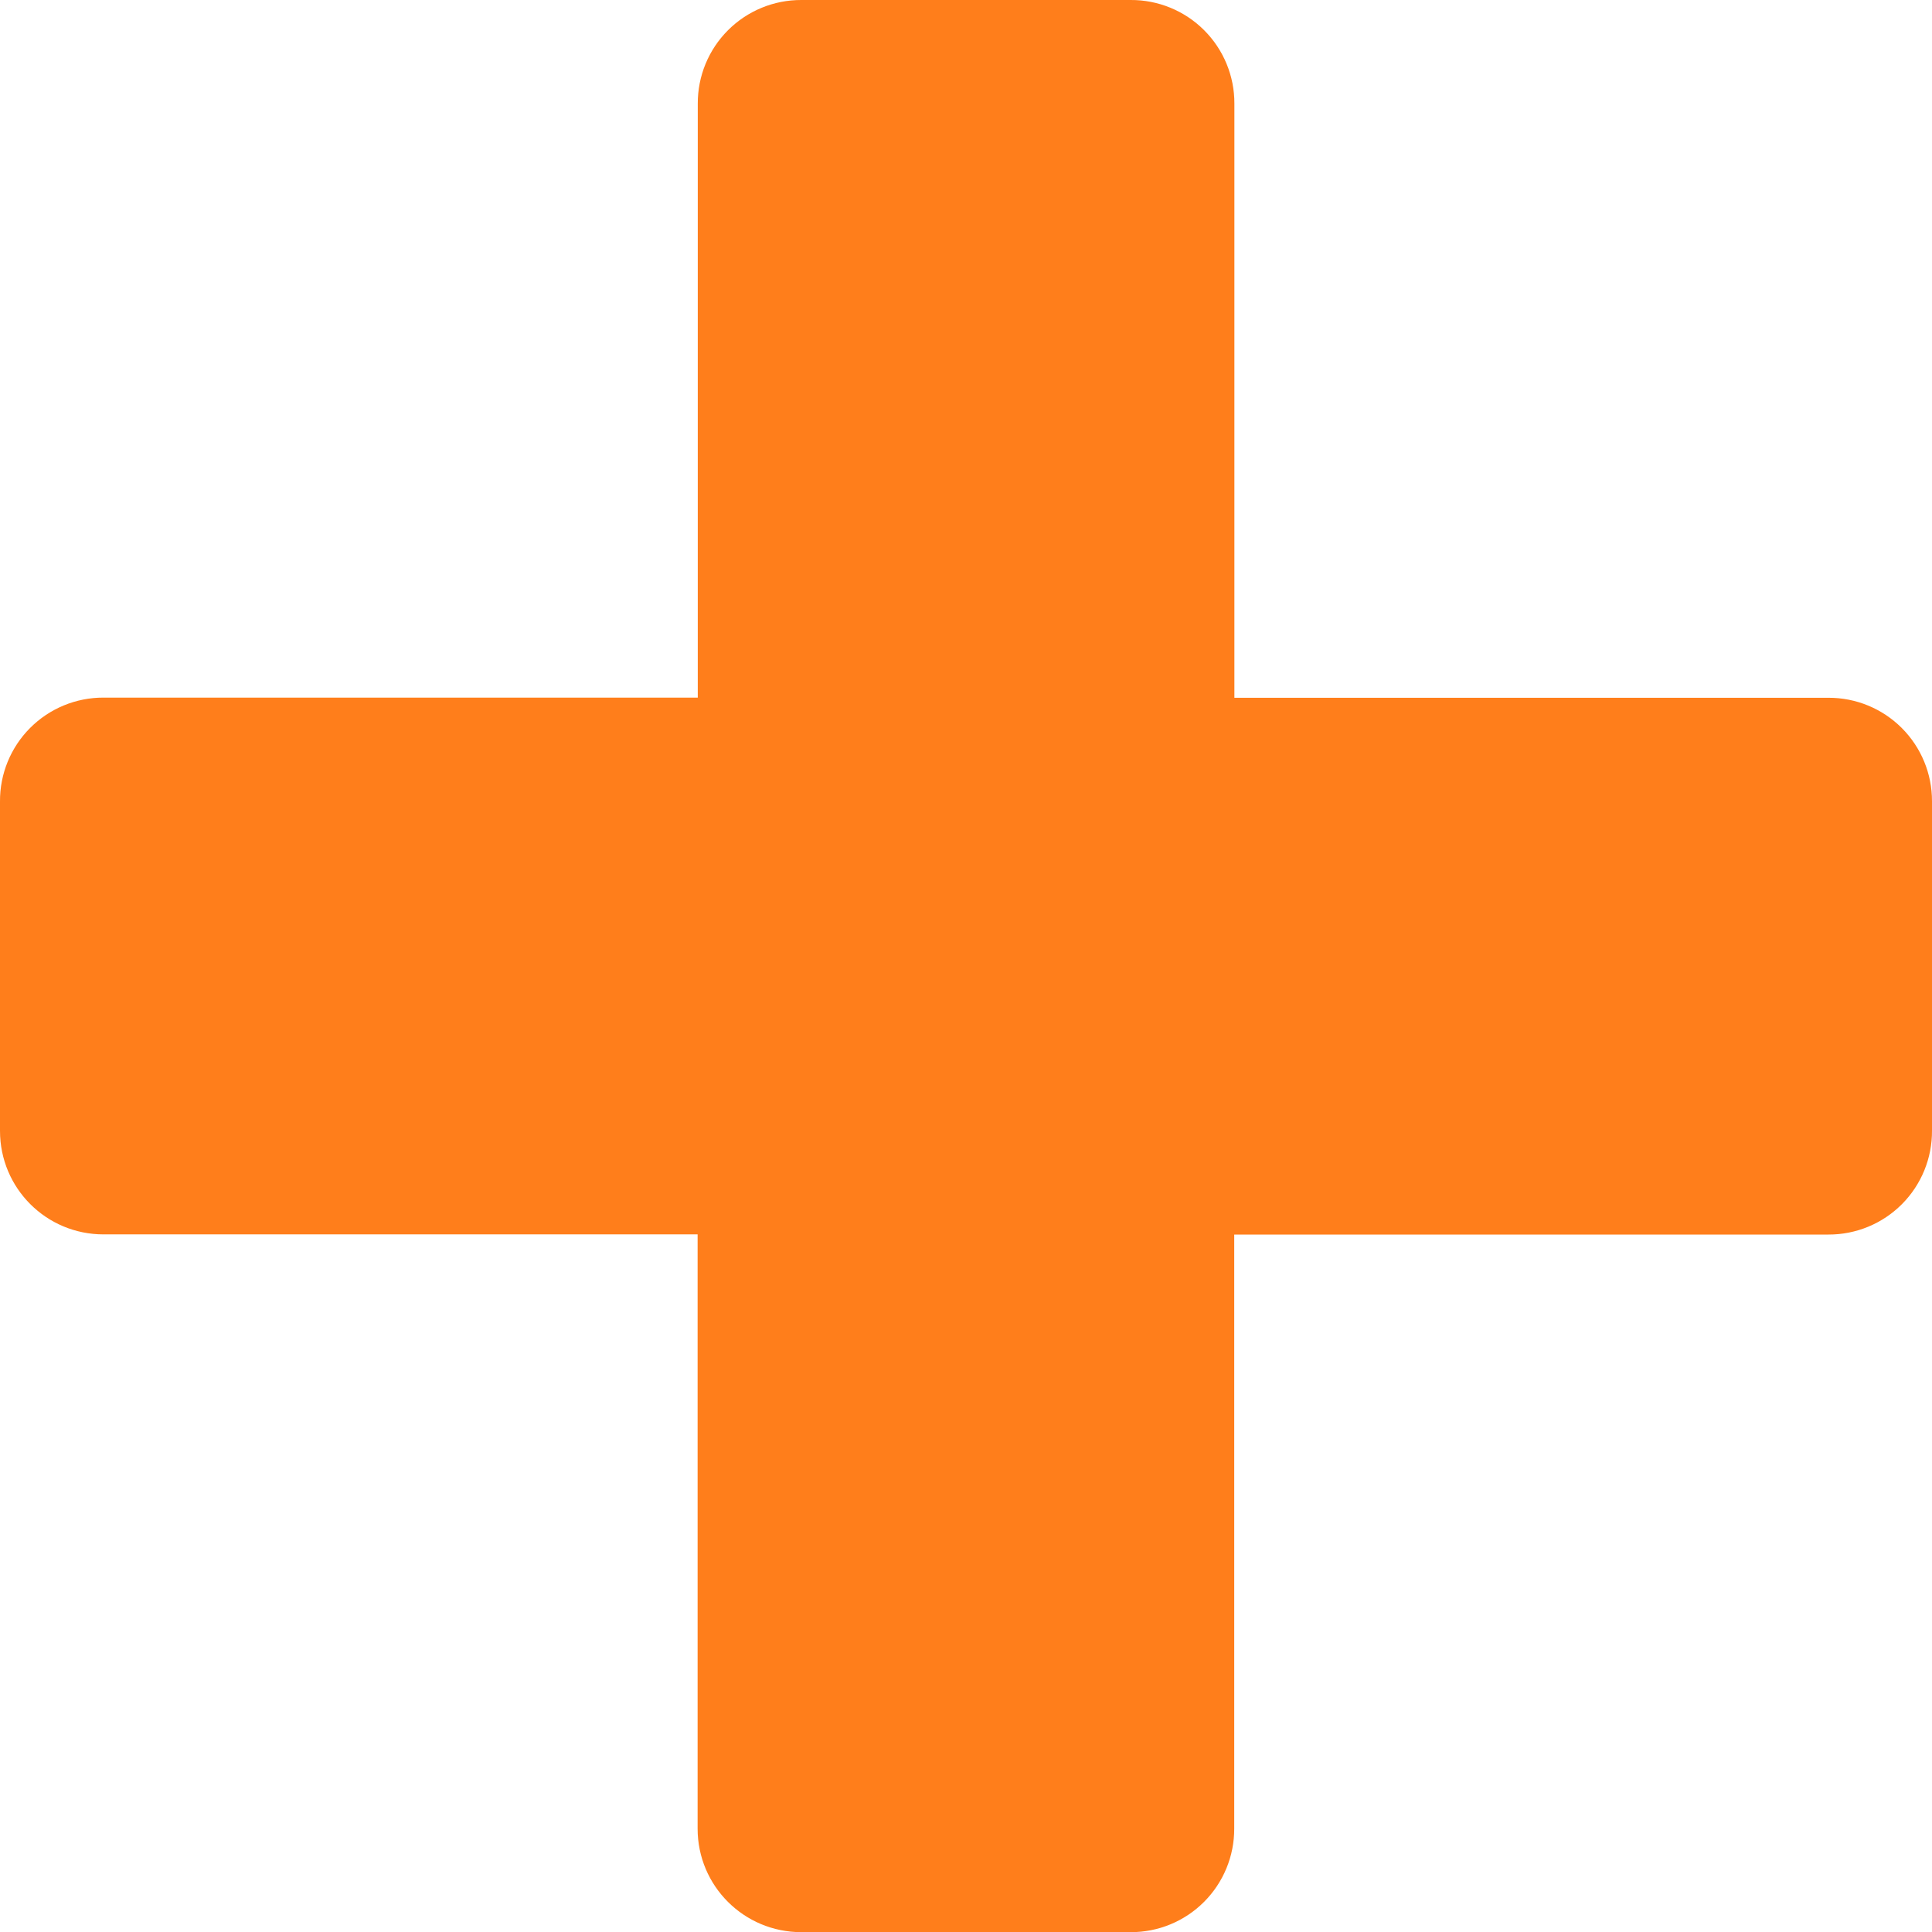
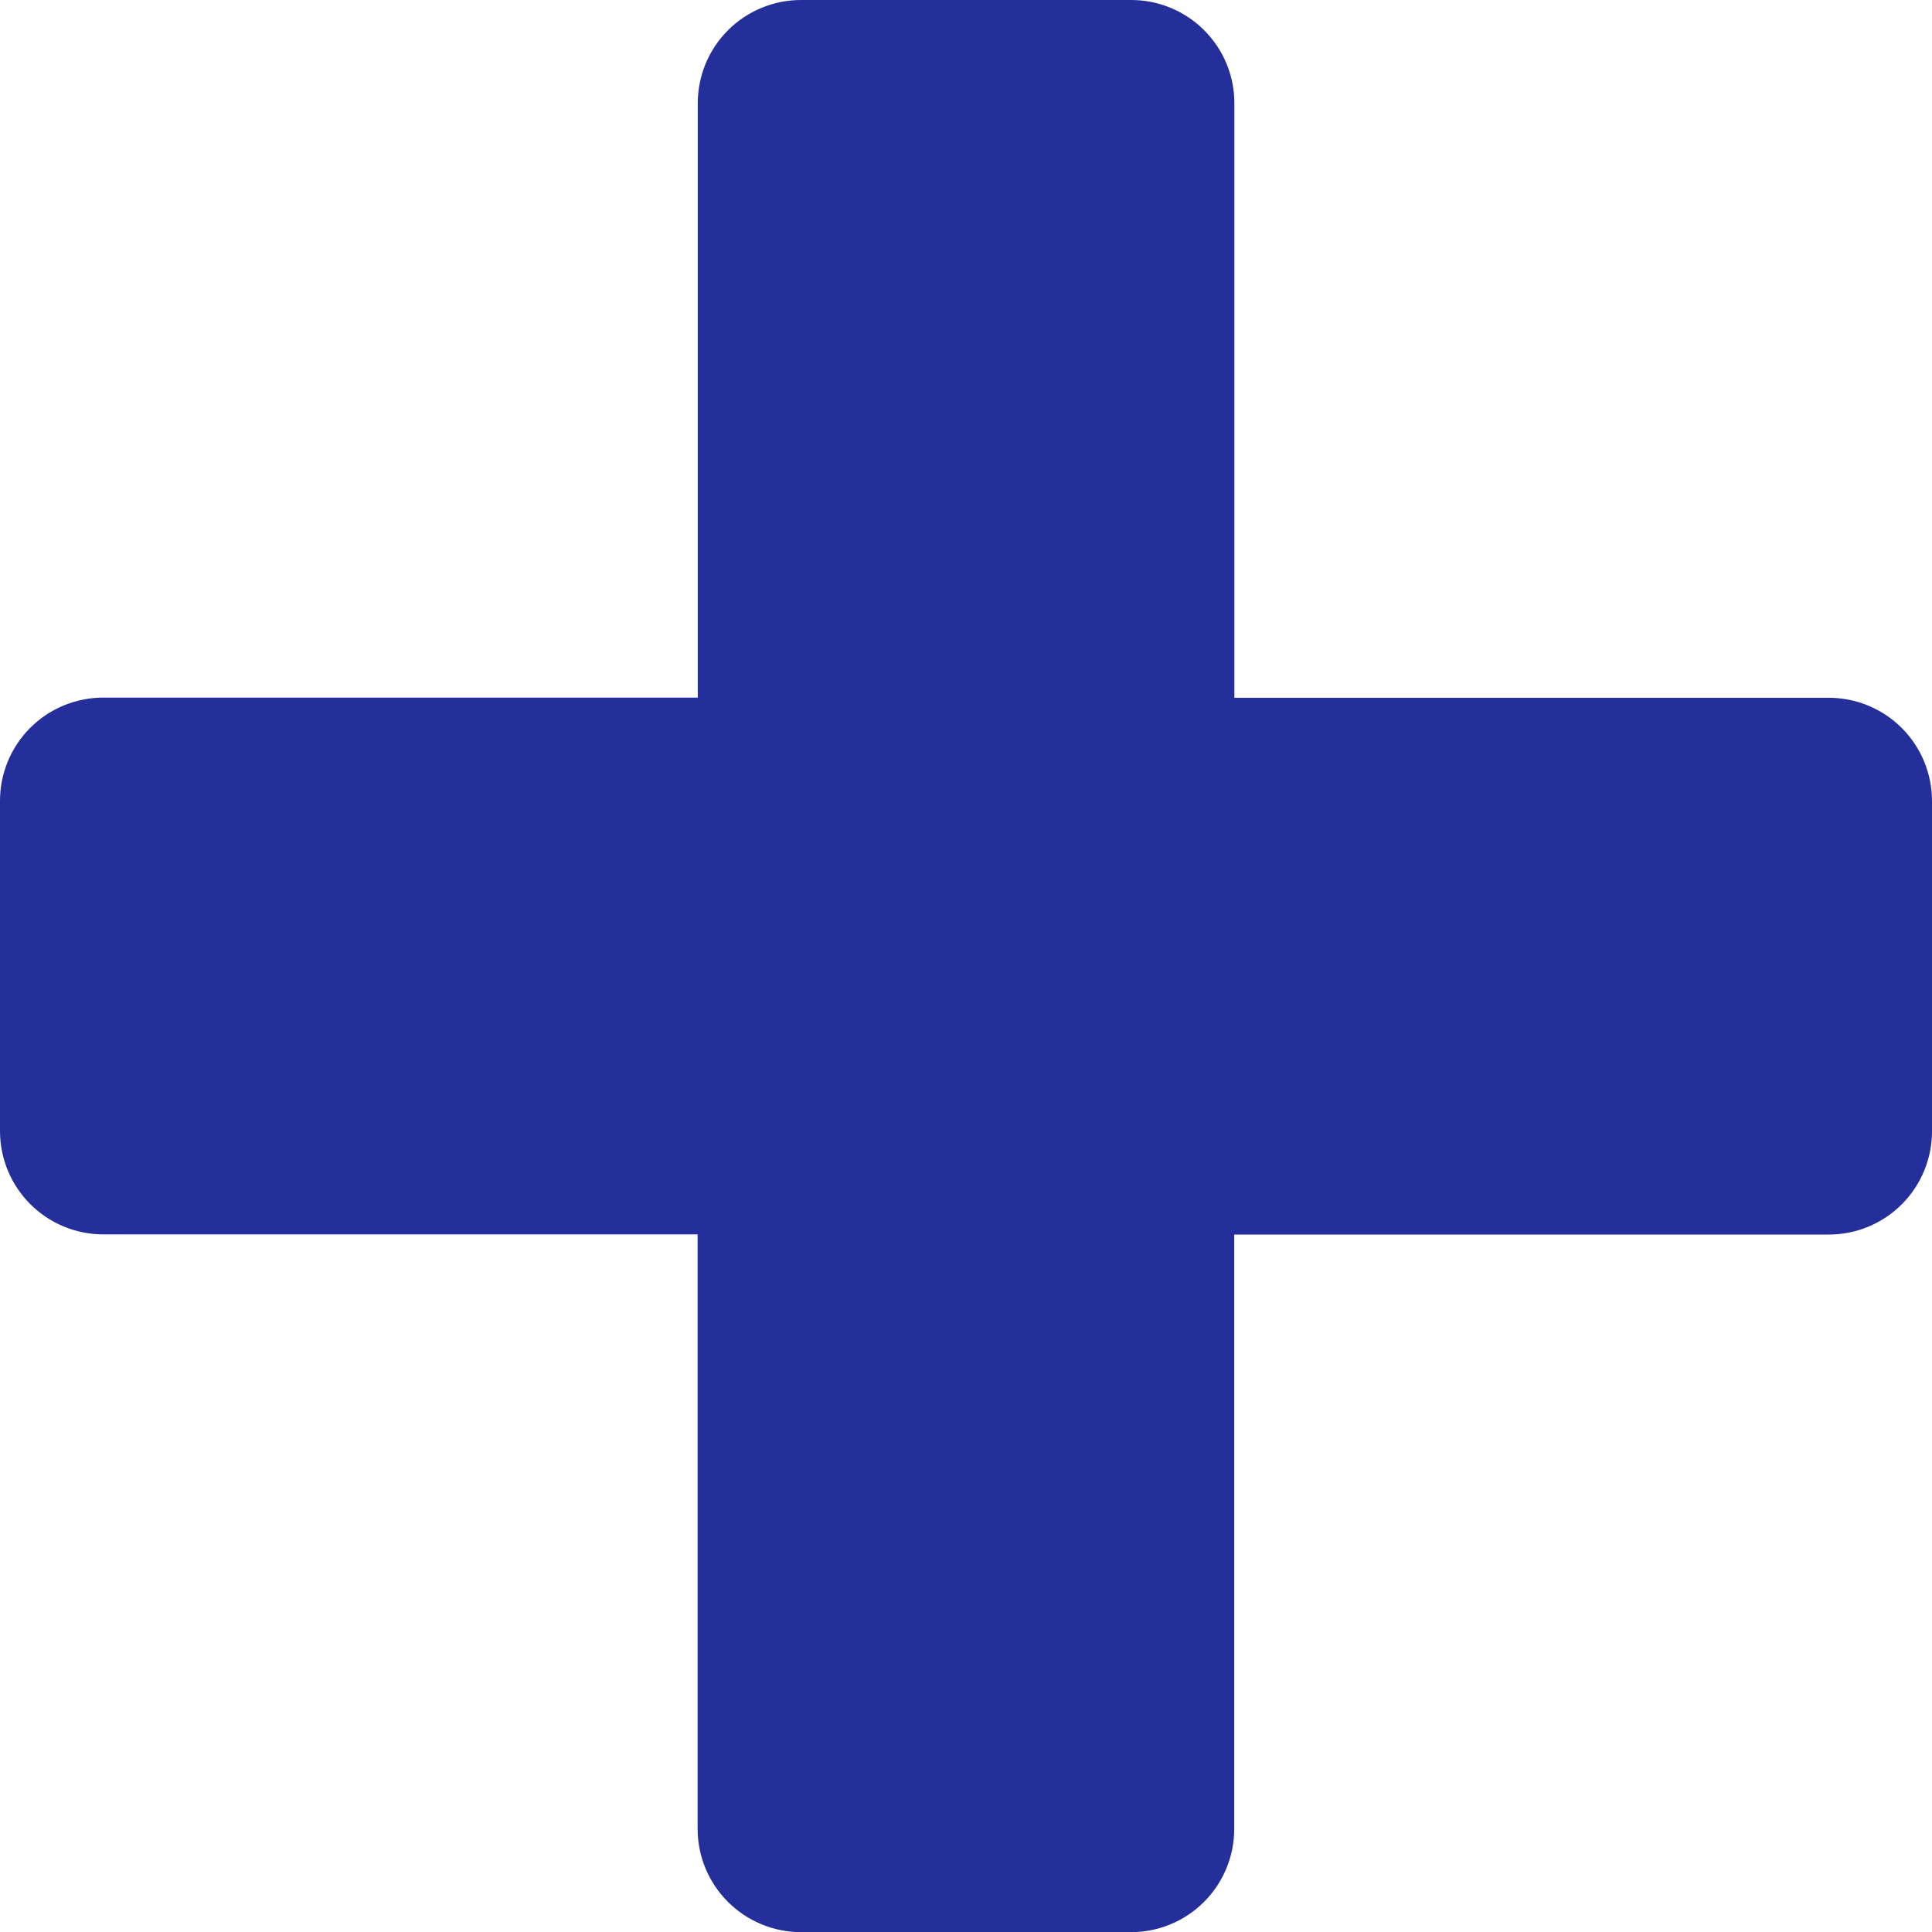
<svg xmlns="http://www.w3.org/2000/svg" xmlns:xlink="http://www.w3.org/1999/xlink" width="12" height="12">
  <defs>
    <path d="M12 7.023V4.977a.641.641 0 0 0-.643-.643h-3.69V.643A.641.641 0 0 0 7.022 0H4.977a.641.641 0 0 0-.643.643v3.69H.643A.641.641 0 0 0 0 4.978v2.046c0 .356.287.643.643.643h3.69v3.691c0 .356.288.643.644.643h2.046a.641.641 0 0 0 .643-.643v-3.69h3.691A.641.641 0 0 0 12 7.022Z" id="b" />
  </defs>
-   <use fill="#FF7E1B" fill-rule="nonzero" xlink:href="#b" />
+   <use fill="#242F9B" fill-rule="nonzero" xlink:href="#b" />
</svg>
